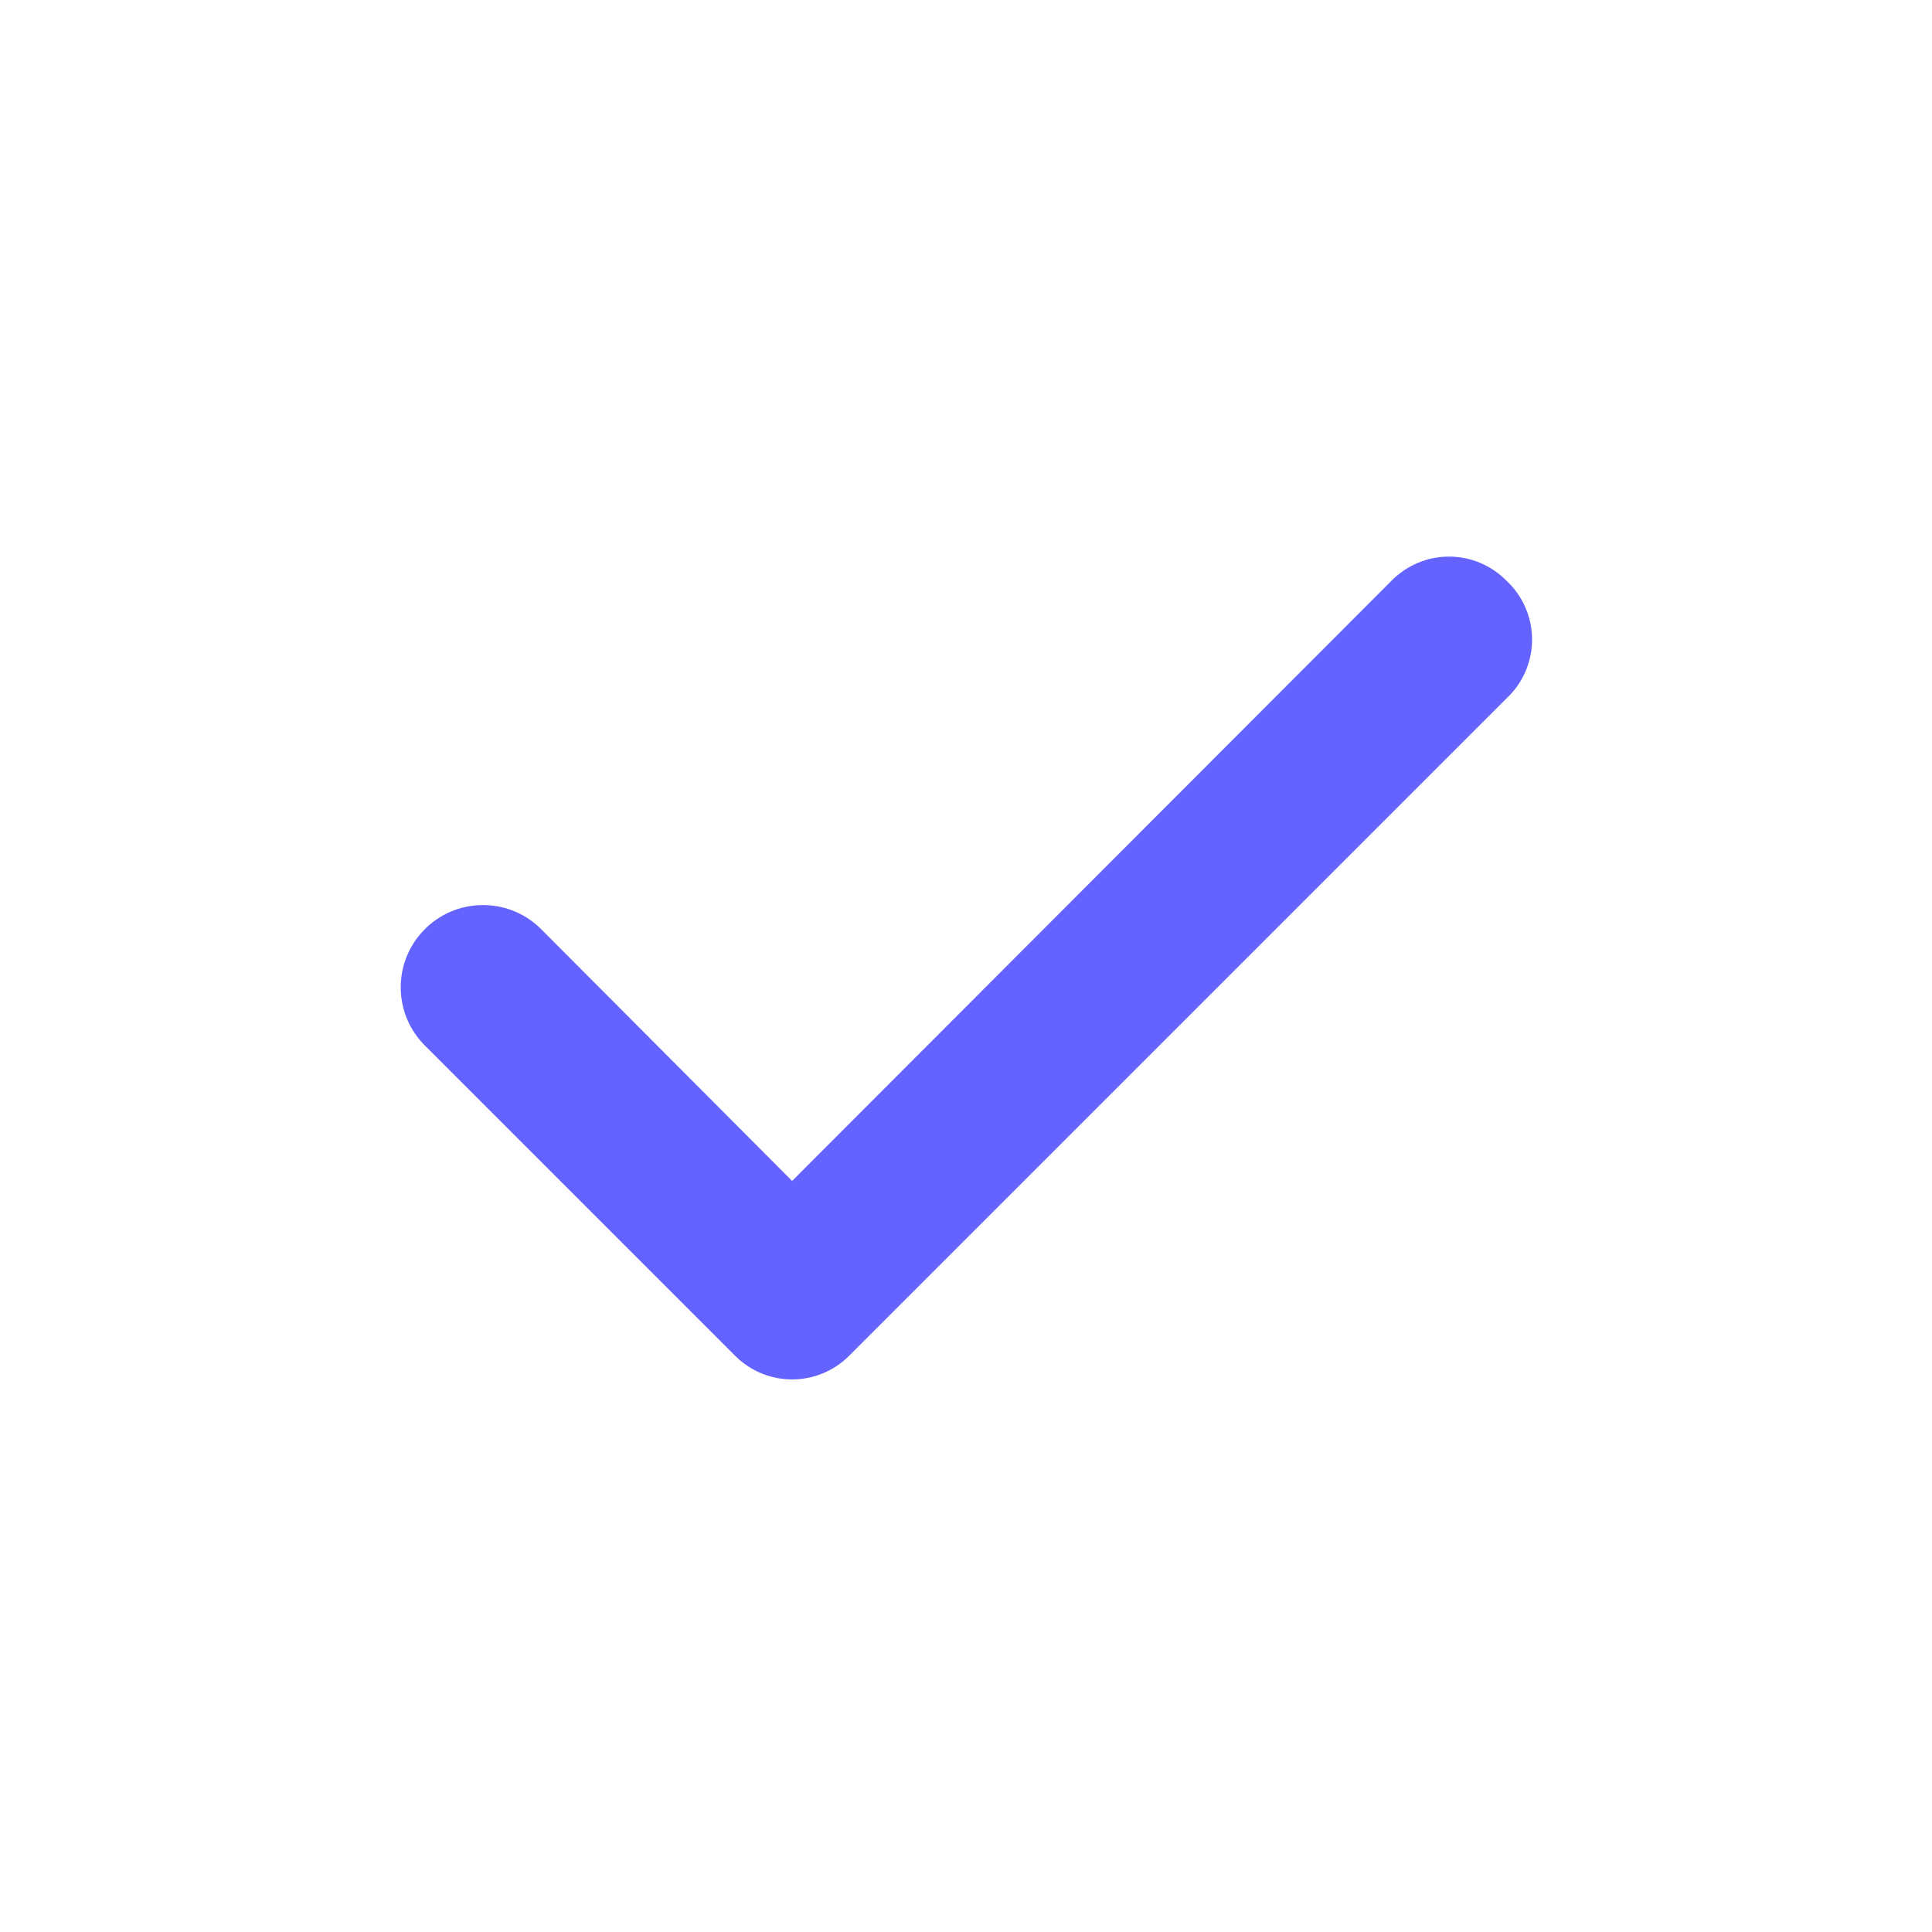
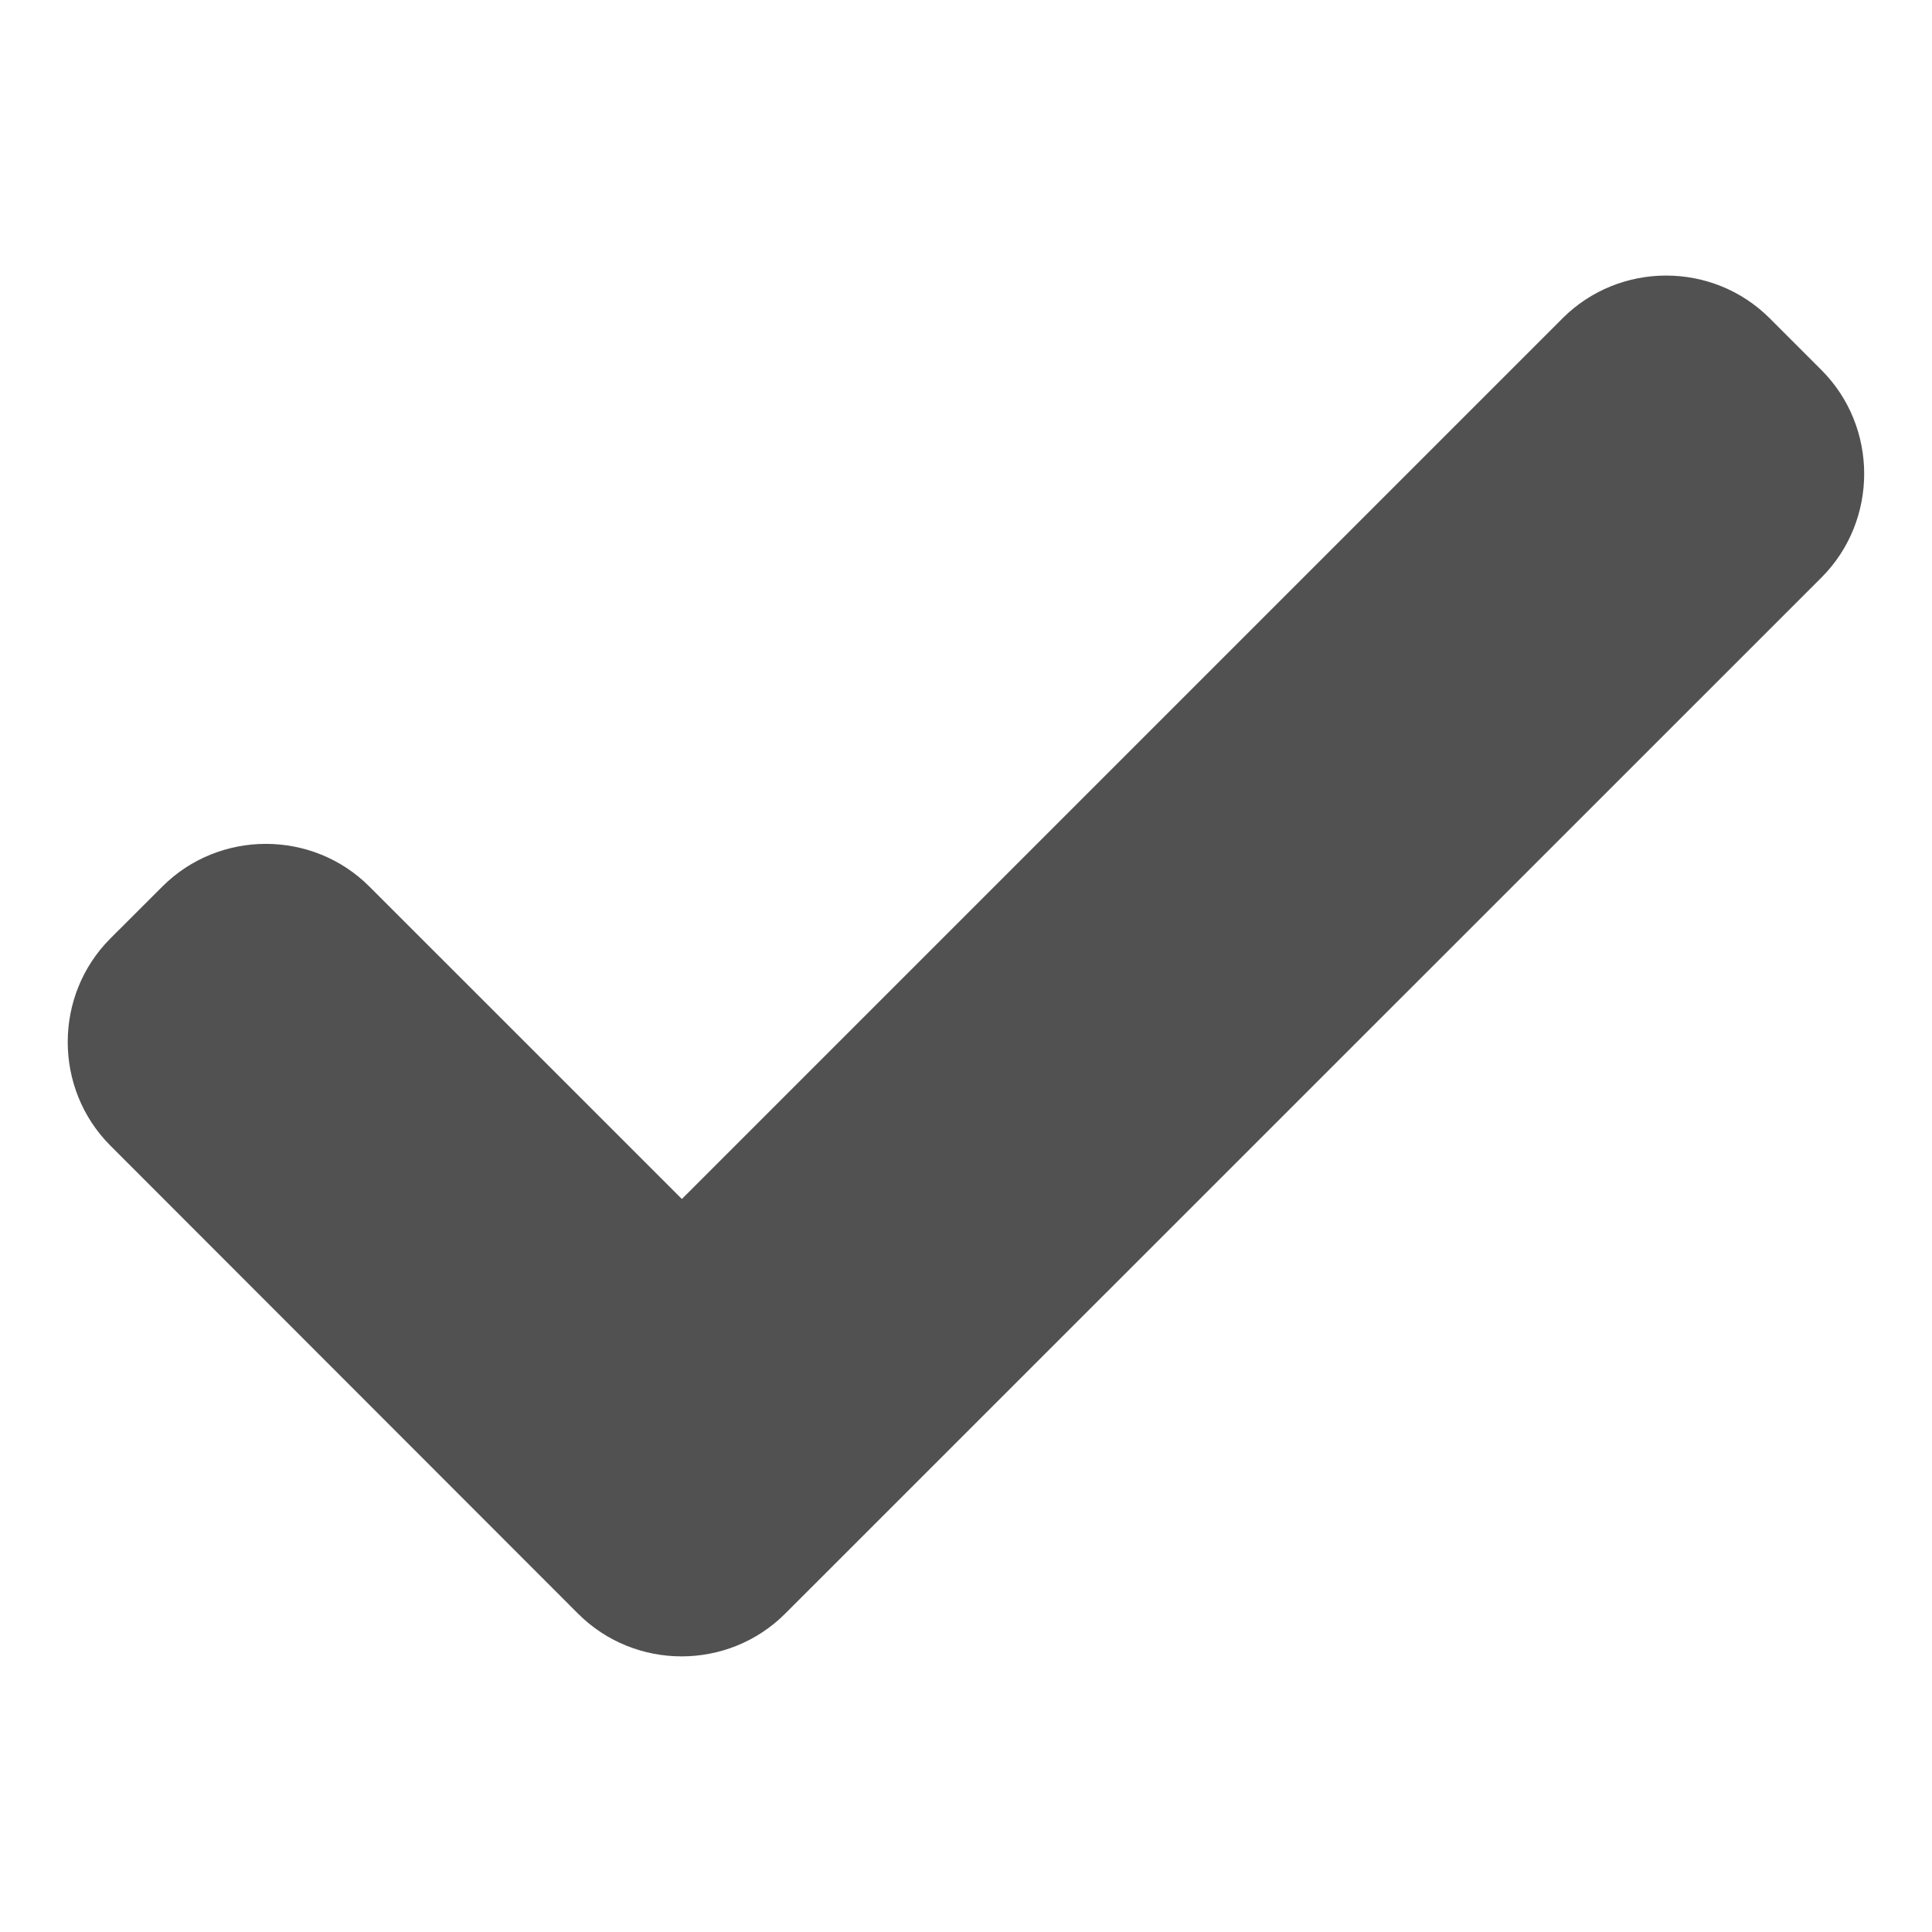
- <svg xmlns="http://www.w3.org/2000/svg" viewBox="0 0 24 24">
-   <path d="M18.71,7.21a1,1,0,0,0-1.42,0L9.84,14.67,6.71,11.53A1,1,0,1,0,5.29,13l3.84,3.84a1,1,0,0,0,1.42,0l8.16-8.16A1,1,0,0,0,18.71,7.21Z" fill="#6563ff" />
+ <svg xmlns="http://www.w3.org/2000/svg" enable-background="new 0 0 32 32" height="32px" id="Layer_1" version="1.1" viewBox="0 0 32 32" width="32px" xml:space="preserve">
+   <path d="M30.171,6.131l-0.858-0.858c-0.944-0.945-2.489-0.945-3.433,0L11.294,19.859l-5.175-5.174  c-0.943-0.944-2.489-0.944-3.432,0.001l-0.858,0.857c-0.943,0.944-0.943,2.489,0,3.433l7.744,7.75c0.944,0.945,2.489,0.945,3.433,0  L30.171,9.564C31.112,8.62,31.112,7.075,30.171,6.131z" fill="#515151" />
</svg>
